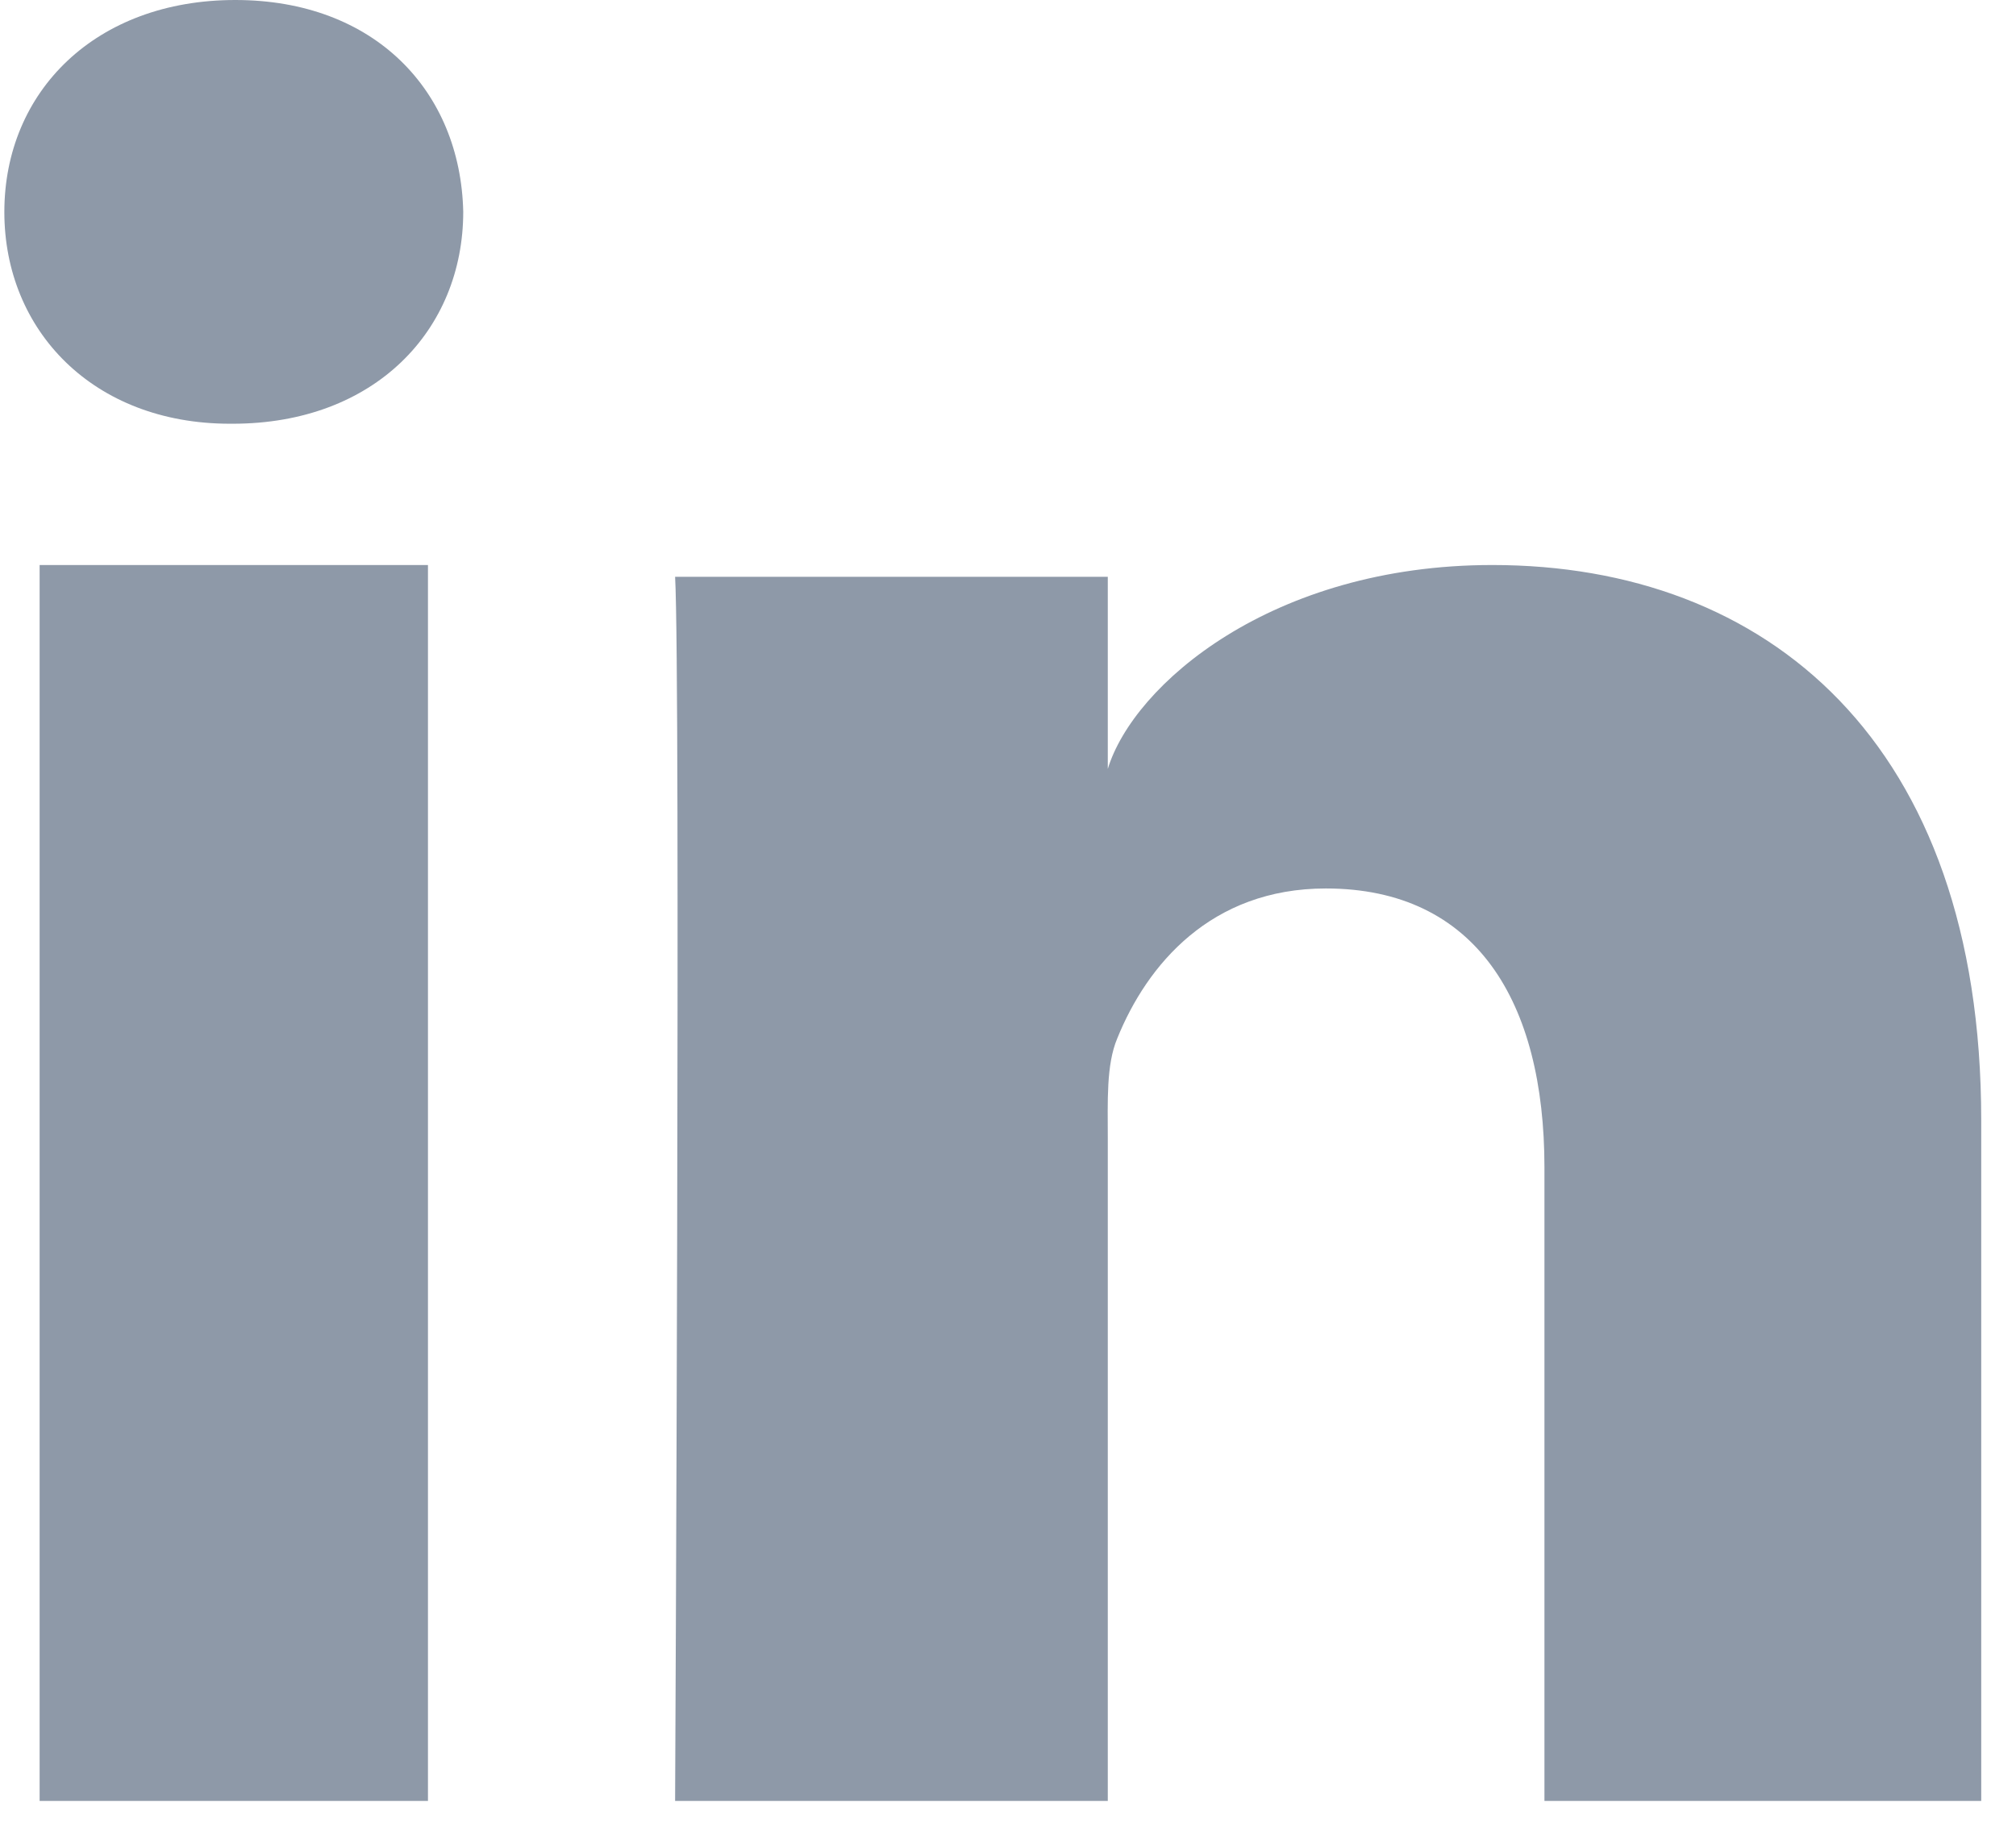
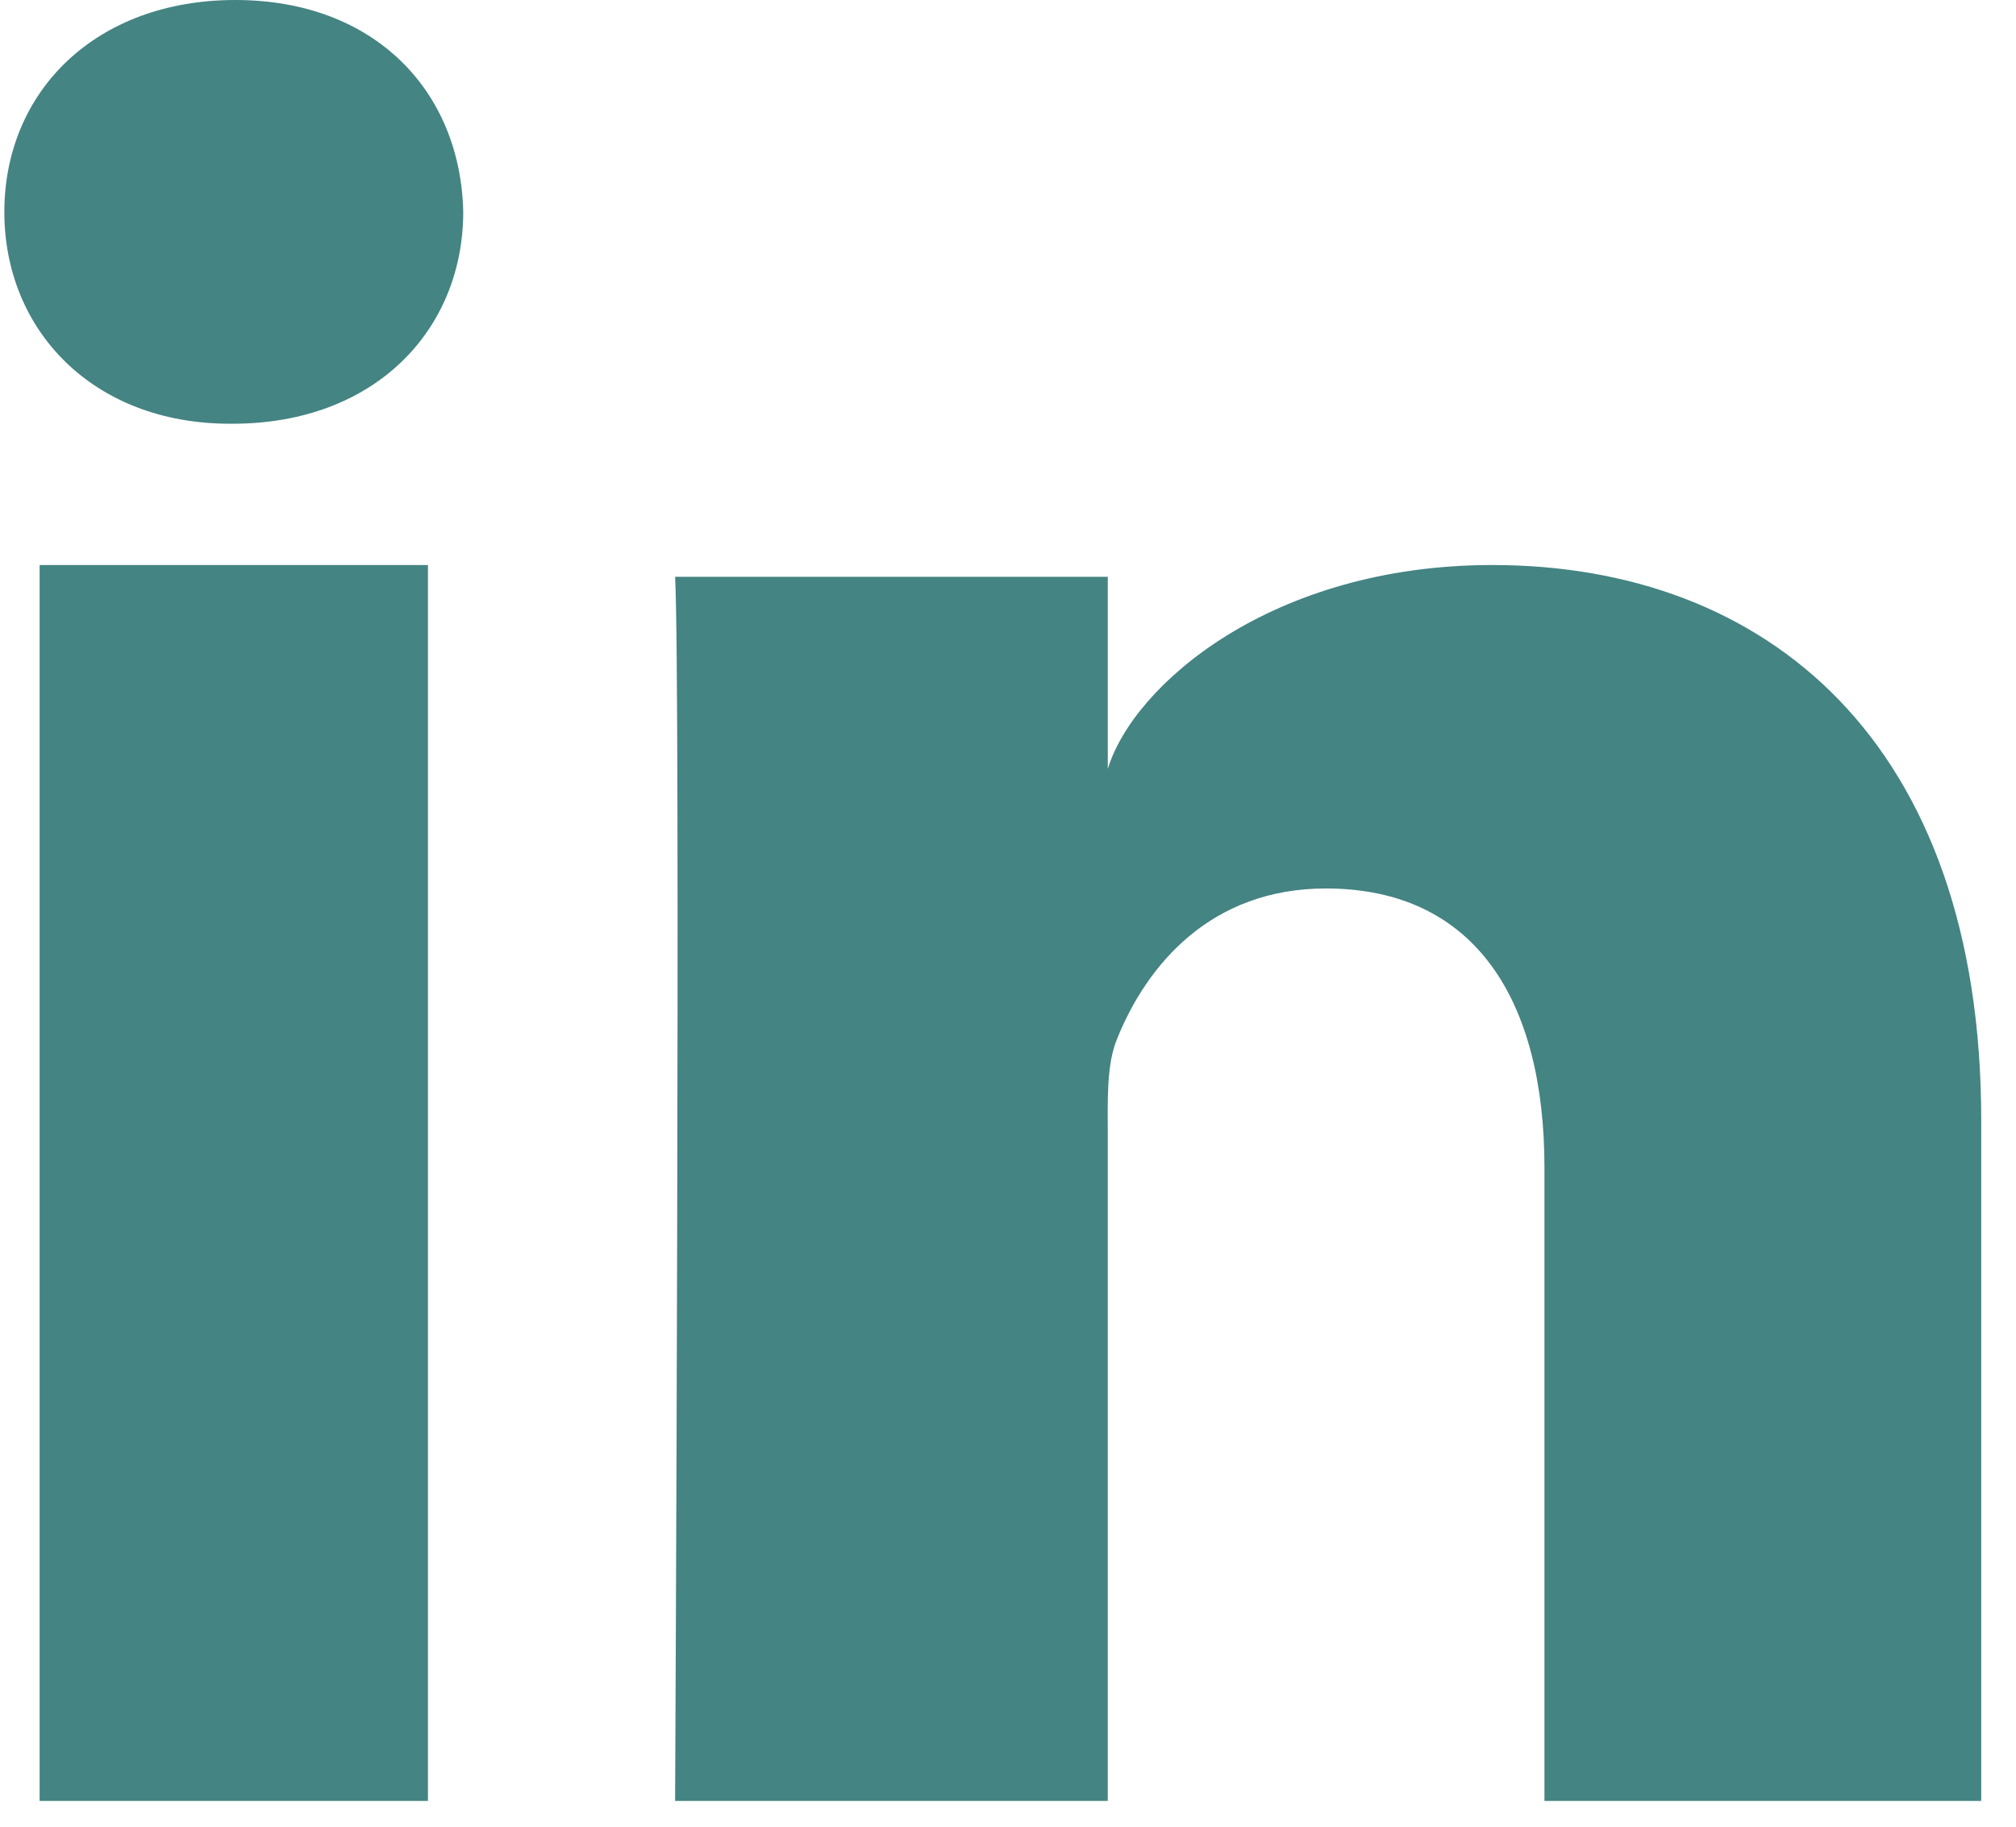
<svg xmlns="http://www.w3.org/2000/svg" width="32px" height="29px" viewBox="0 0 32 29" version="1.1">
  <g id="Page-1" stroke="none" stroke-width="1" fill="none" fill-rule="evenodd">
-     <g id="Desktop" transform="translate(-496, -489)" fill="#8E99A8">
+     <g id="Desktop" transform="translate(-496, -489)" fill="#448483">
      <g id="icon-row" transform="translate(326, 488)">
        <path d="M170.629,9.97 L176.793,9.97 L176.793,29.591 L170.629,29.591 L170.629,9.97 Z M193.688,9.97 C198.034,9.97 201.448,12.765 201.448,18.785 L201.448,29.591 L194.515,29.591 L194.515,19.534 C194.515,16.902 193.43,15.105 191.045,15.105 C189.221,15.105 188.206,16.317 187.734,17.486 C187.557,17.906 187.584,18.49 187.584,19.074 L187.584,29.591 L180.716,29.591 C180.716,29.591 180.804,11.776 180.716,10.157 L187.584,10.157 L187.584,13.207 C187.99,11.873 190.185,9.97 193.688,9.97 Z M173.735,1 C175.949,1 177.31,2.448 177.353,4.361 C177.353,6.24 175.949,7.727 173.693,7.727 L173.649,7.727 C171.478,7.727 170.069,6.245 170.069,4.366 C170.069,2.451 171.519,1 173.735,1 Z" id="Fill-88" />
      </g>
    </g>
  </g>
</svg>
